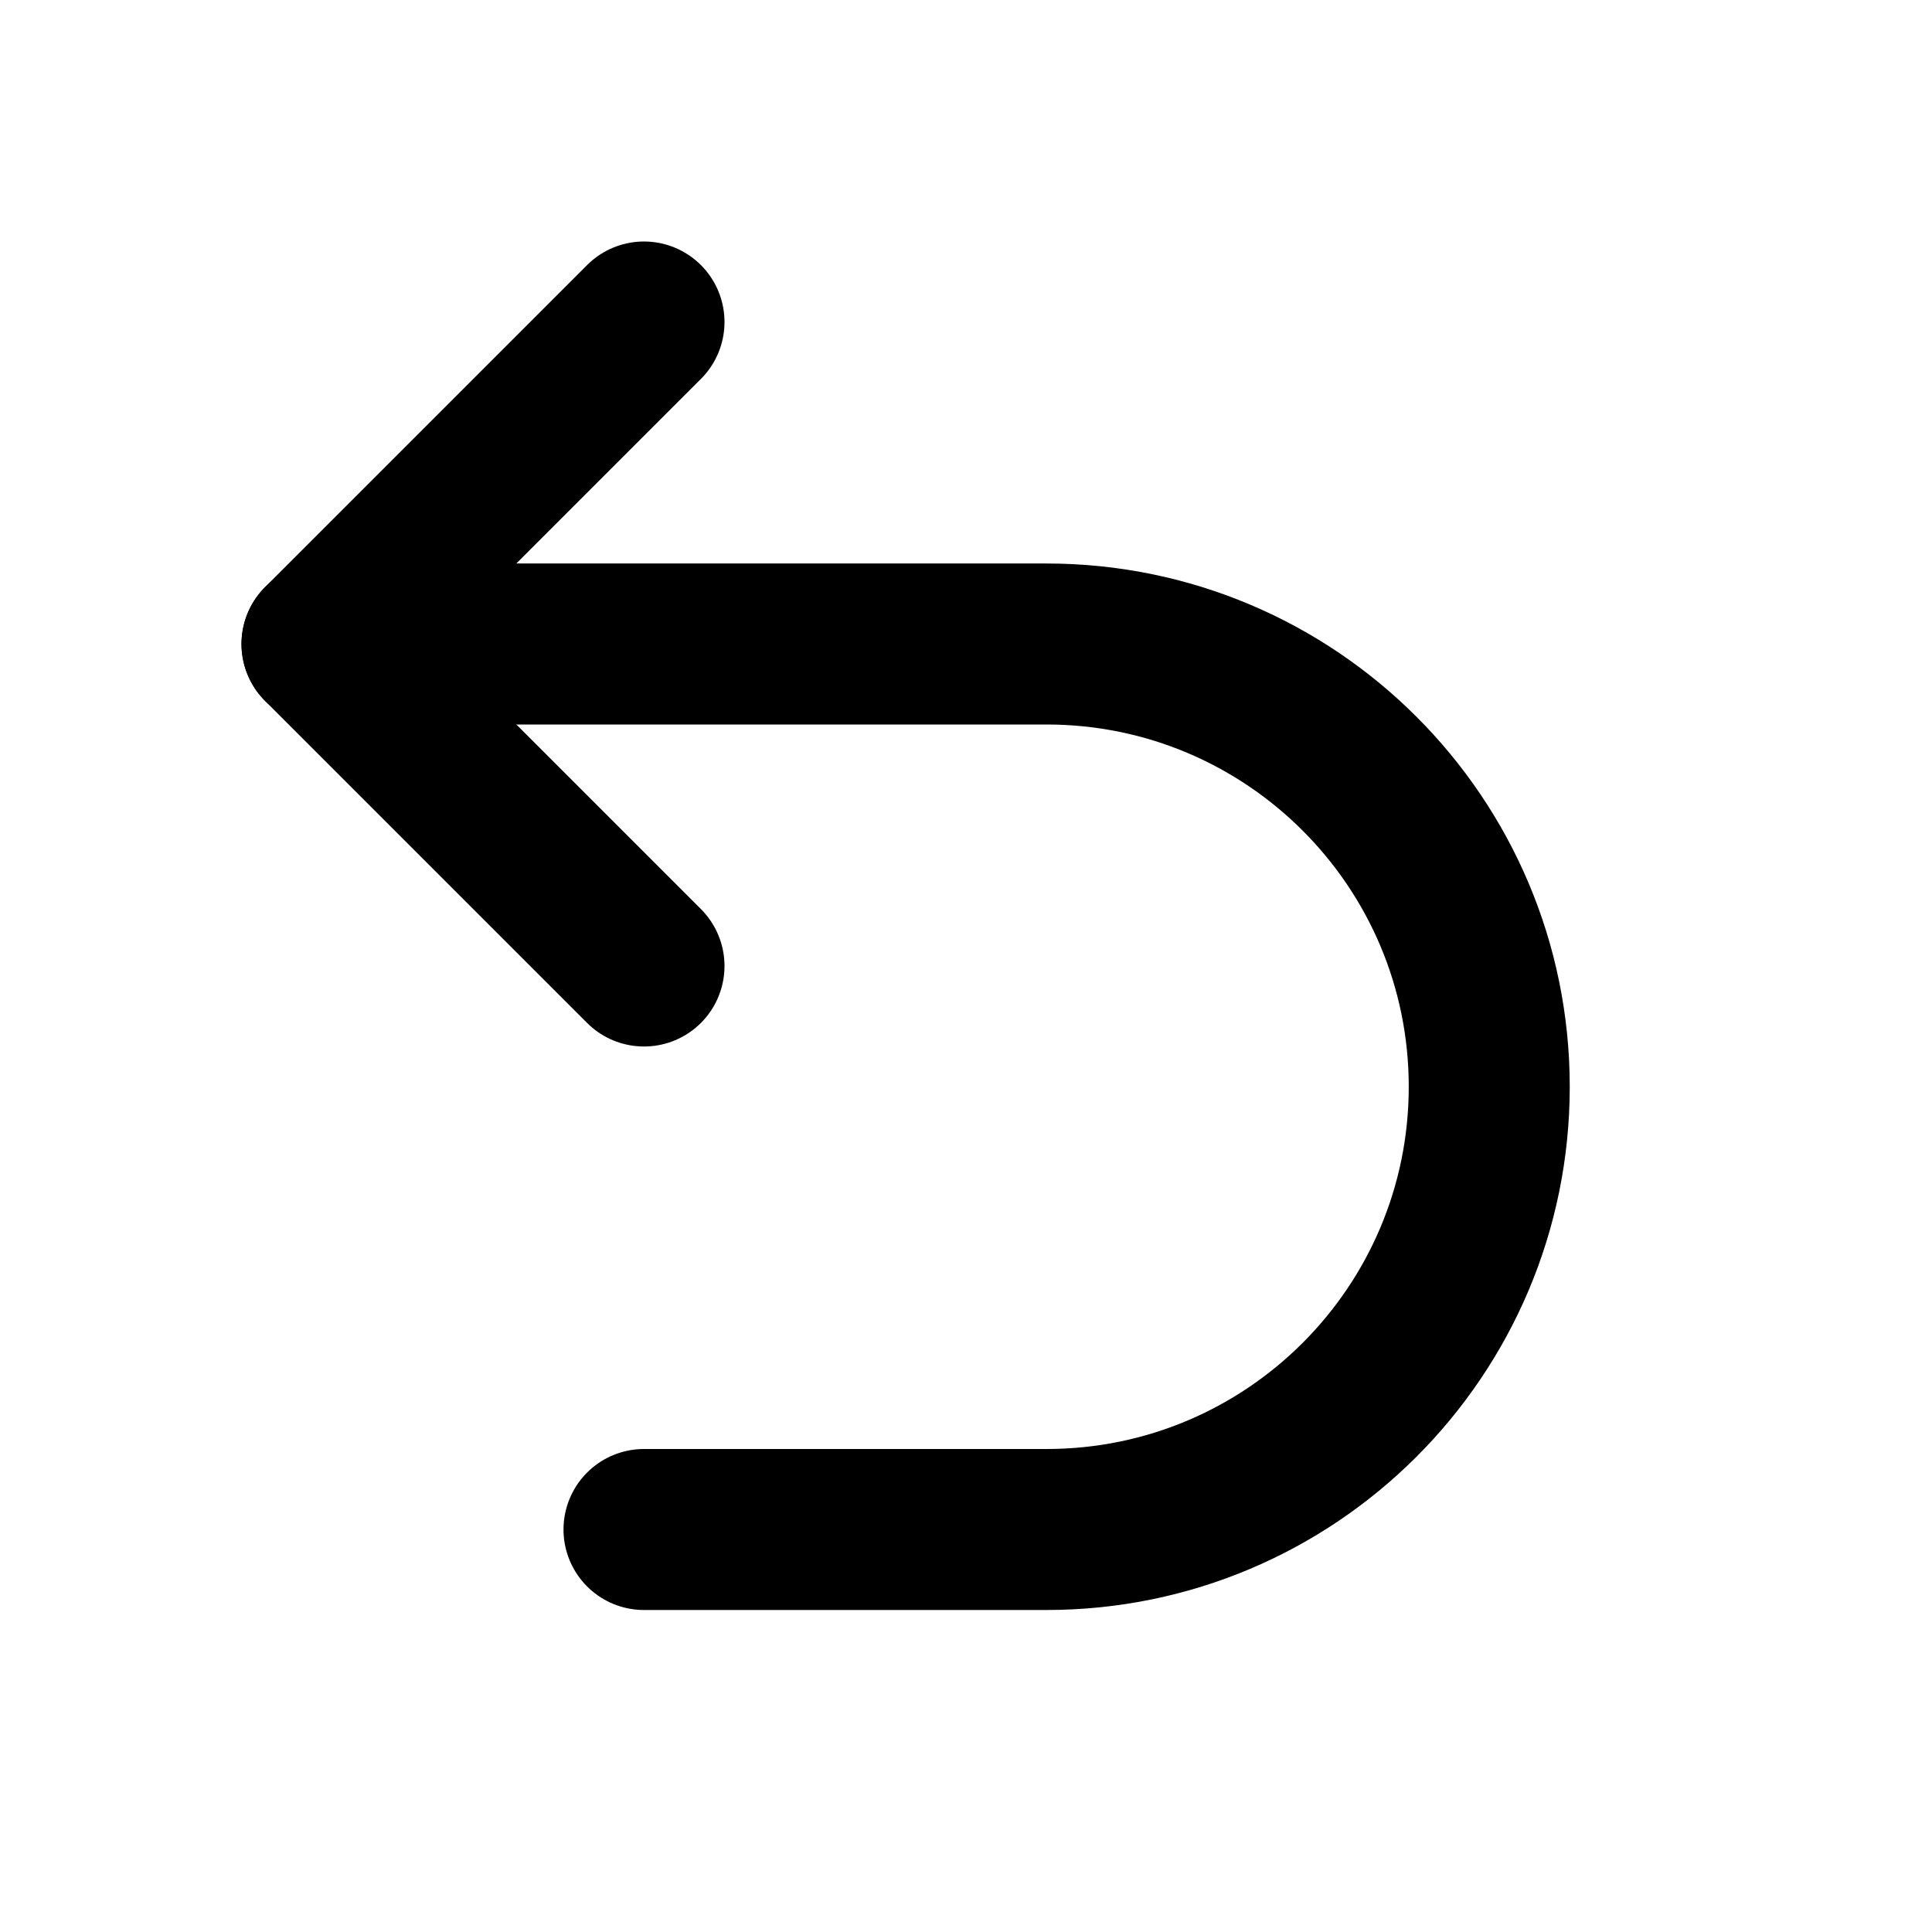
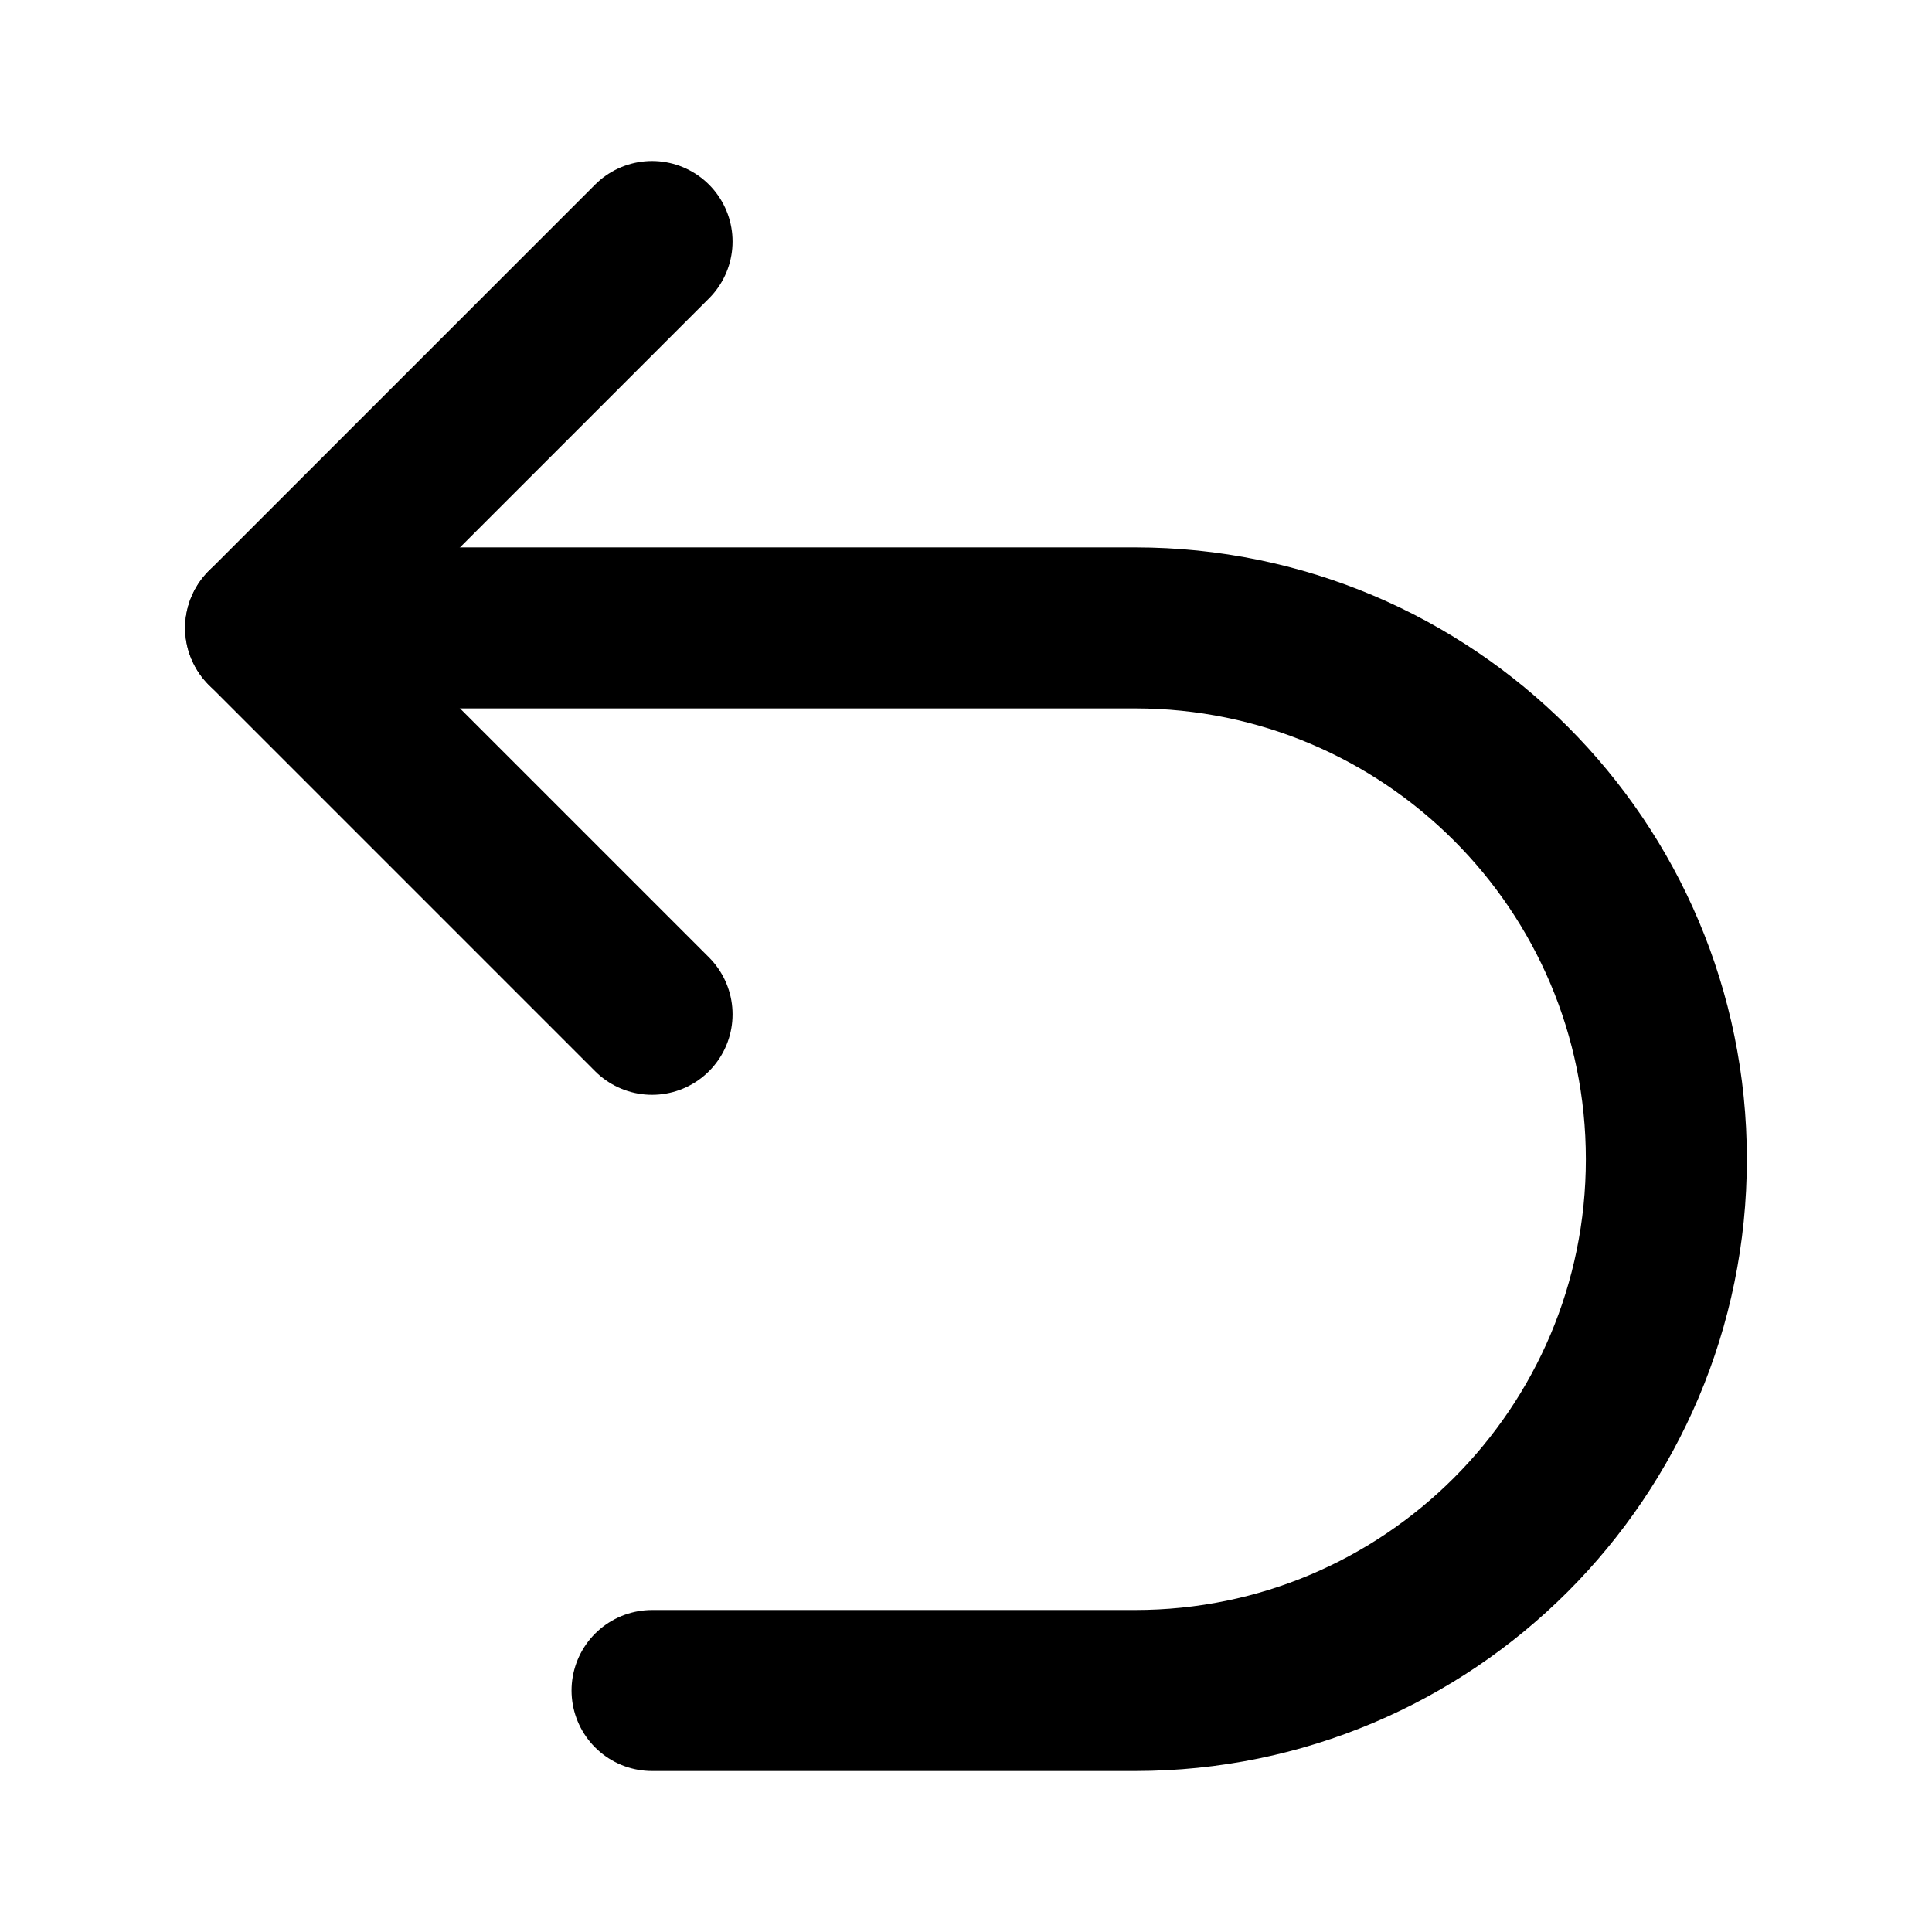
<svg xmlns="http://www.w3.org/2000/svg" viewBox="0 0 24 24" width="24" height="24" fill="none" stroke="#000" stroke-width="2" stroke-linecap="round" stroke-linejoin="round">
-   <path d="M4 8h9a5.5 5.5 0 0 1 0 11H8" />
-   <path d="m8 4-4 4 4 4" />
+   <path d="M3.3 7.8h10.8a6.6 6.6 0 0 1 0 13.2H8.1" />
+   <path d="m8.1 3-4.8 4.8 4.8 4.8" />
</svg>
